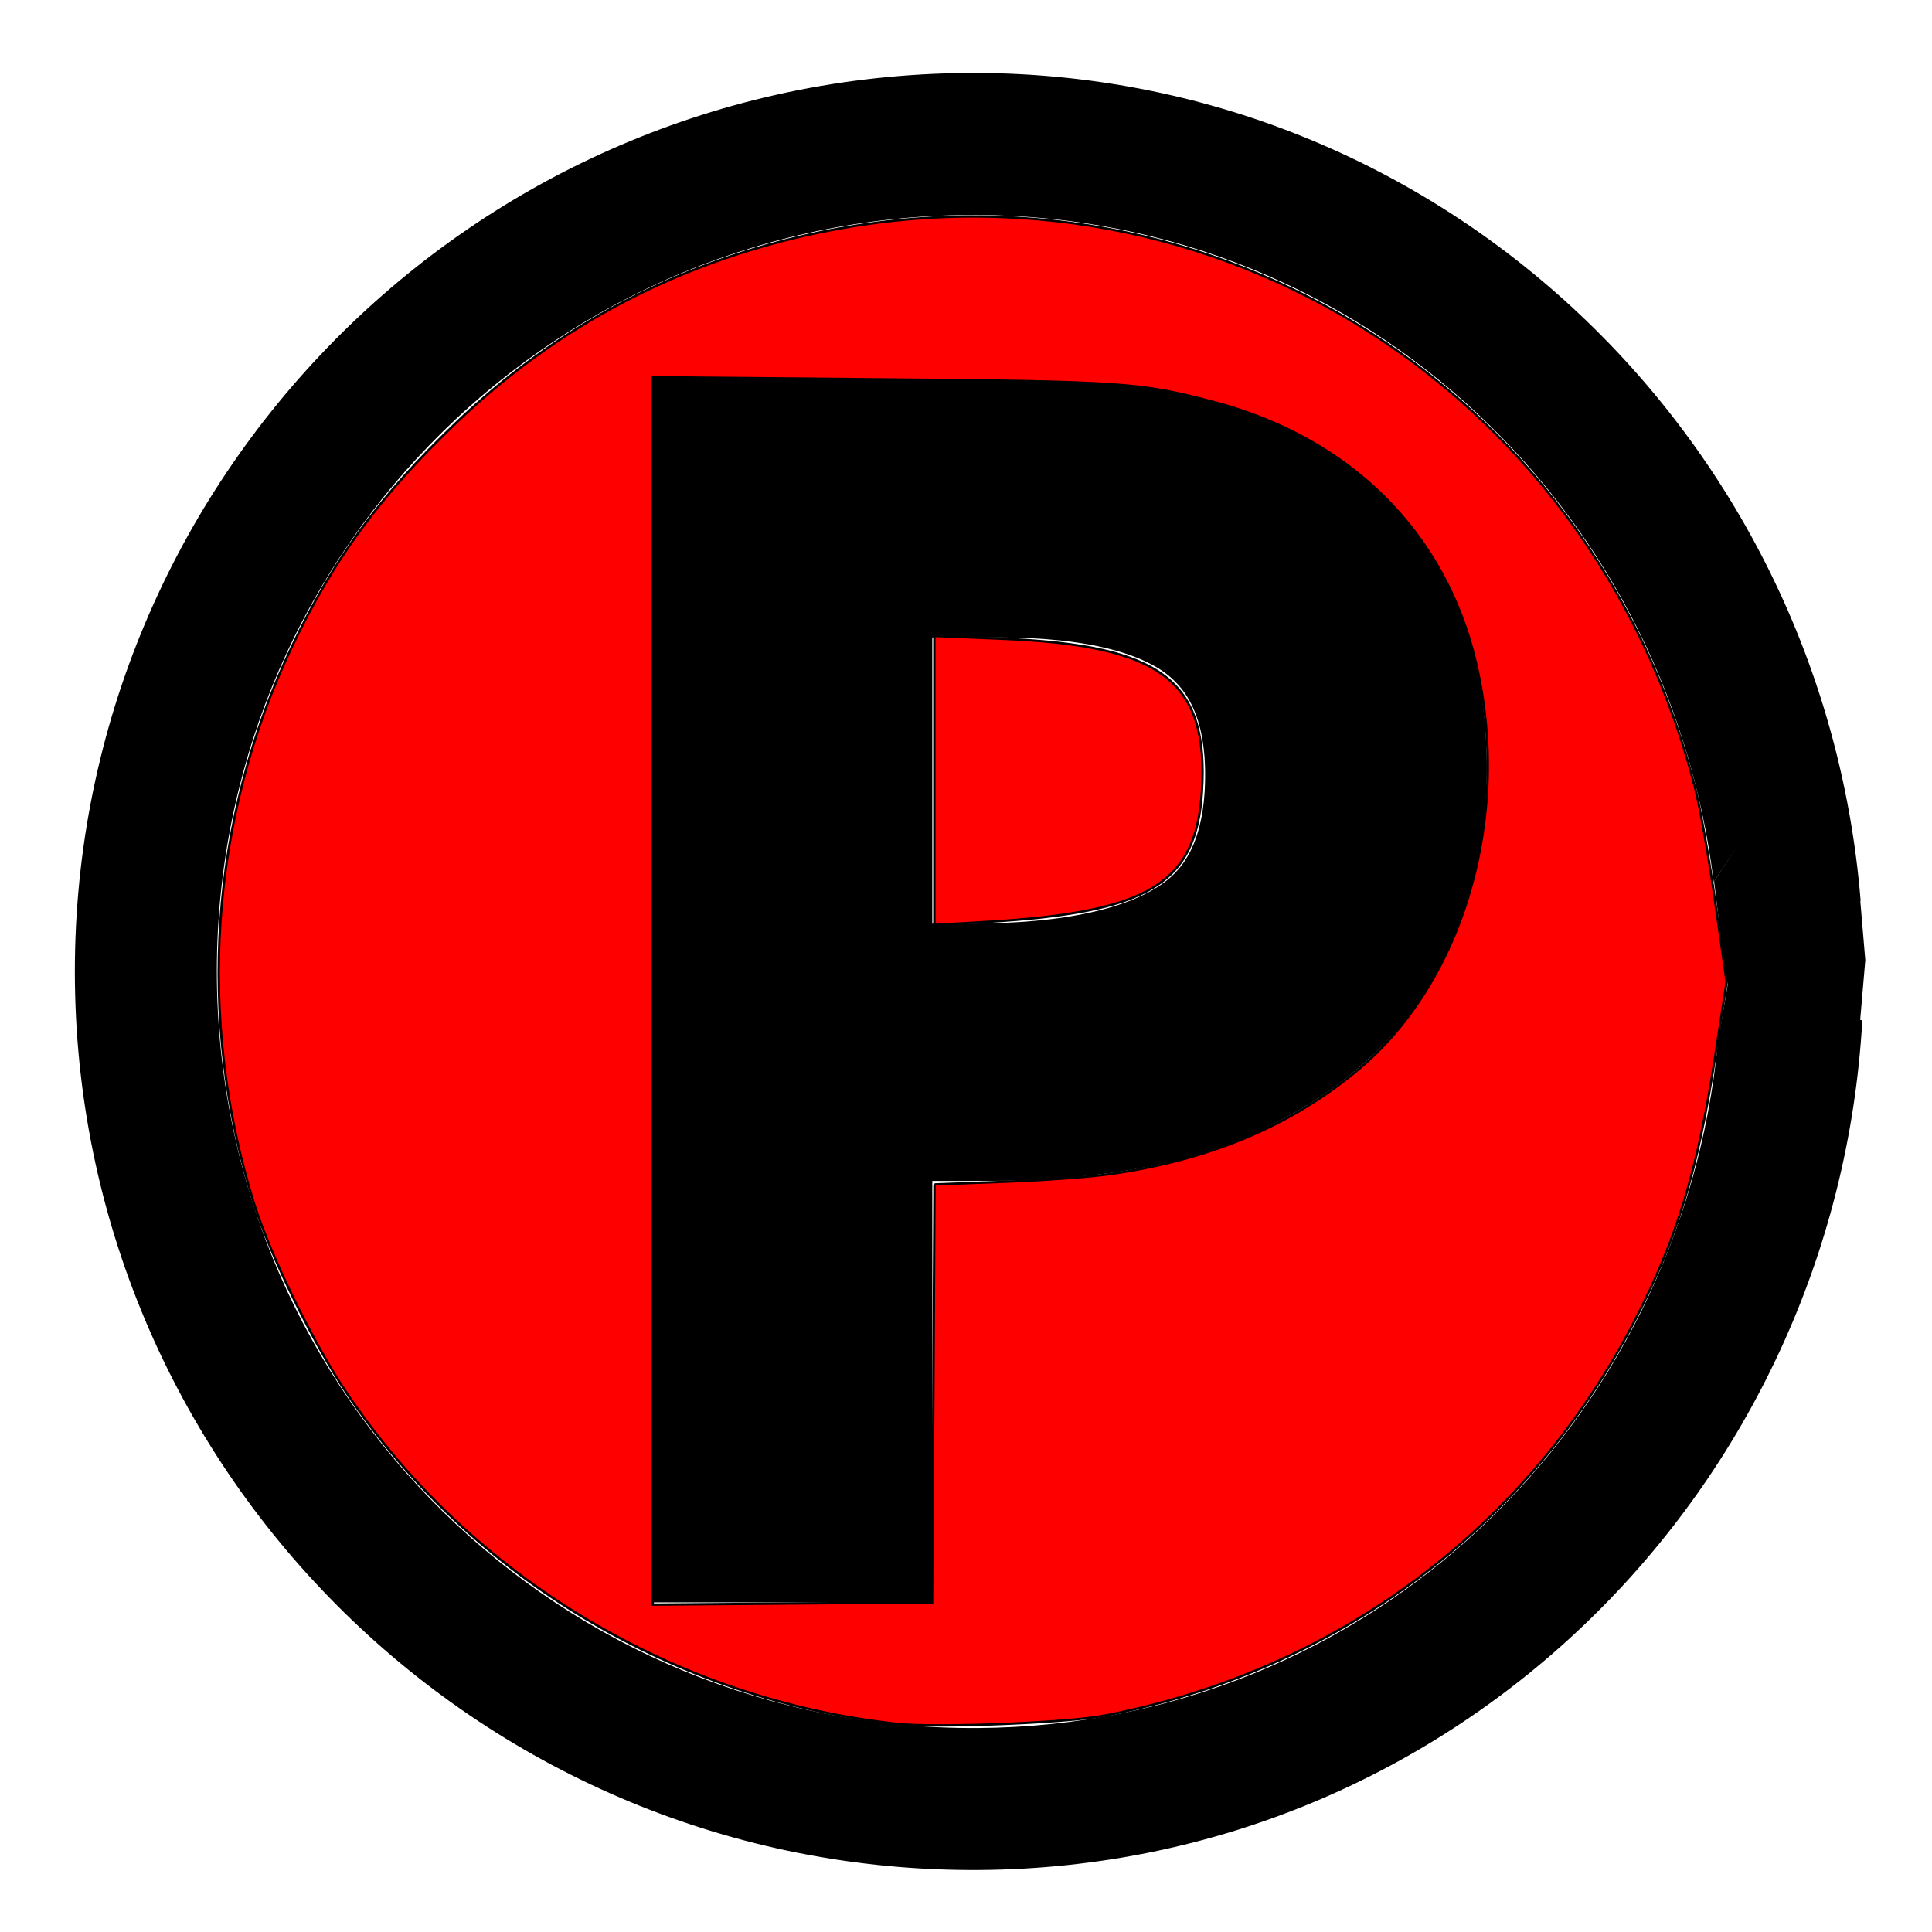
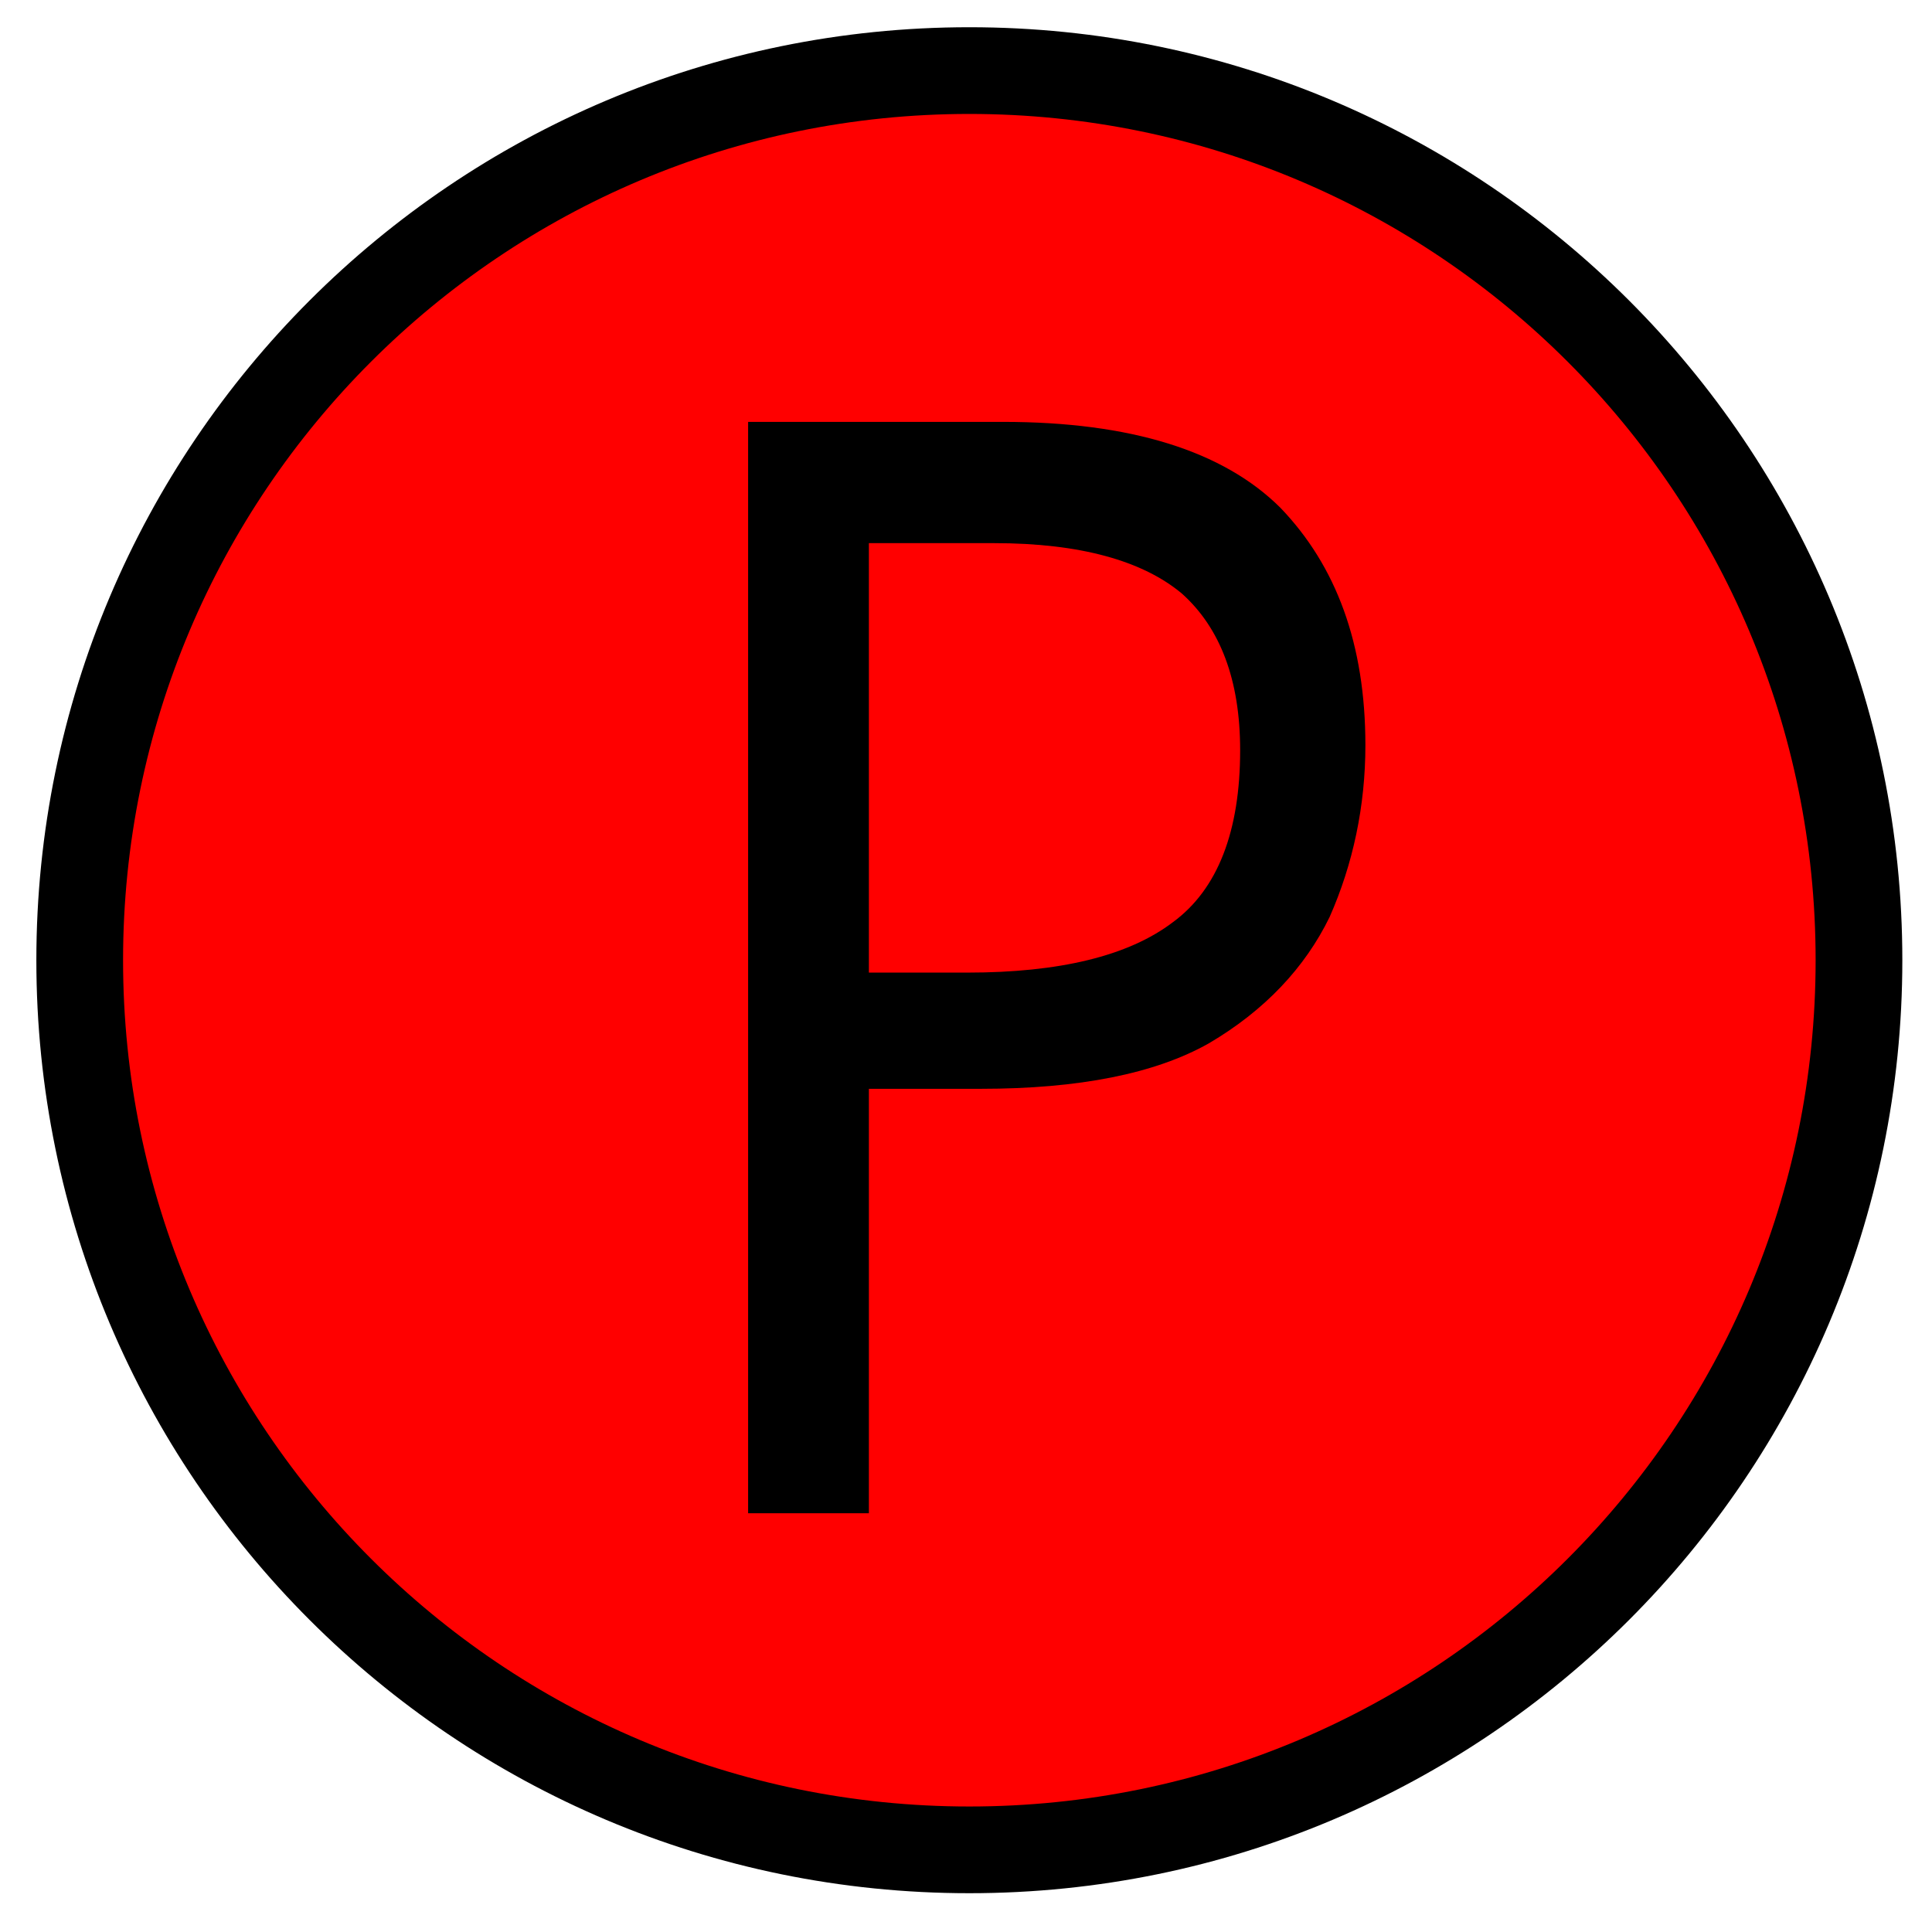
- <svg xmlns="http://www.w3.org/2000/svg" viewBox="0 0 24 24" version="1.1" id="svg6" width="24" height="24">
-   <defs id="defs3051">
-     <linearGradient id="linearGradient1067">
-       <stop style="stop-color:#000000;stop-opacity:1;" offset="0" id="stop1063" />
-       <stop style="stop-color:#000000;stop-opacity:0;" offset="1" id="stop1065" />
+ <svg xmlns="http://www.w3.org/2000/svg" width="24" height="24" viewBox="0 0 6.35 6.35" version="1.1" id="svg1585">
+   <defs id="defs1582">
+     <linearGradient id="linearGradient7329">
+       <stop style="stop-color:#000000;stop-opacity:1;" offset="0" id="stop7327" />
    </linearGradient>
-     <style type="text/css" id="current-color-scheme">
-       .ColorScheme-Text {
-         color:#232629;
-       }
-       .ColorScheme-NegativeText {
-         color:#da4453;
-       }
-       </style>
  </defs>
-   <g id="g807" transform="matrix(1.763593,0,0,1.763593,-1.714607,-2.070606)">
-     <path style="color:#000000;fill:#000000;fill-opacity:1;fill-rule:evenodd" d="M 7.709,1.689 C 4.235,1.755 1.456,4.624 1.5,8.098 1.544,11.572 4.393,14.367 7.867,14.346 11.22,14.325 13.902,11.668 14.09,8.361 l -0.015,-0.003 0.036,-0.421 -0.035,-0.414 0.002,-0.007 C 13.808,4.217 11.061,1.626 7.709,1.689 Z m 0.02,1 c 2.758,-0.052 4.985,2.016 5.314,4.697 l 0.183,-0.277 -0.18,0.274 0.045,0.369 0.051,0.356 -0.069,0.41 C 12.811,11.208 10.62,13.328 7.861,13.346 4.925,13.364 2.537,11.02 2.5,8.084 2.463,5.148 4.793,2.745 7.729,2.689 Z" id="path357" />
-     <text xml:space="preserve" style="font-size:10.667px;line-height:125%;font-family:sans-serif;letter-spacing:0px;word-spacing:0px;fill:none;stroke:#000000;stroke-width:1px;stroke-linecap:butt;stroke-linejoin:miter;stroke-opacity:1" x="5.04" y="11.961" id="text8233">
-       <tspan id="tspan8231" x="5.04" y="11.961">P</tspan>
+   <g id="layer1">
+     <circle style="fill:#ff0000;fill-rule:evenodd;stroke:#000000;stroke-width:0.285;stroke-linecap:butt;stroke-linejoin:miter;stroke-opacity:1;stroke-dasharray:none" id="path5799" cx="3.186" cy="3.156" r="2.924" />
+     <text xml:space="preserve" style="font-style:normal;font-weight:normal;font-size:4.713px;line-height:125%;font-family:sans-serif;letter-spacing:0px;word-spacing:0px;fill:#000000;fill-opacity:1;stroke:none;stroke-width:0.442px;stroke-linecap:butt;stroke-linejoin:miter;stroke-opacity:1" x="2.16" y="4.677" id="text4319" transform="scale(0.94091,1.062801)">
+       <tspan id="tspan4317" x="2.16" y="4.677" style="font-size:4.713px;stroke-width:0.442px">Р</tspan>
    </text>
-     <path style="fill:#ff0000;fill-opacity:1;stroke:#000000;stroke-width:0.033;stroke-linecap:round;stroke-linejoin:round;stroke-opacity:1;paint-order:stroke fill markers" d="M 7.297,13.309 C 5.736,13.142 4.292,12.276 3.422,10.983 3.187,10.635 2.884,10.015 2.769,9.649 2.363,8.352 2.459,6.943 3.034,5.736 3.331,5.113 3.651,4.676 4.185,4.164 4.862,3.515 5.649,3.084 6.561,2.861 9.392,2.17 12.174,3.866 12.905,6.729 c 0.034,0.132 0.097,0.492 0.141,0.801 l 0.08,0.561 -0.08,0.52 c -0.124,0.807 -0.267,1.28 -0.564,1.857 -0.755,1.466 -2.096,2.467 -3.733,2.783 -0.259,0.05 -1.183,0.087 -1.453,0.058 z m 0.258,-2.312 0.008,-1.472 0.492,-0.019 C 8.326,9.496 8.657,9.472 8.792,9.452 9.49,9.353 10.06,9.115 10.533,8.724 11.291,8.099 11.634,6.919 11.374,5.831 11.154,4.912 10.483,4.249 9.517,3.996 9.003,3.861 8.877,3.853 7.195,3.838 L 5.562,3.823 v 4.331 4.331 l 0.992,-0.008 0.992,-0.008 z" id="path8235" />
-     <path style="fill:#ff0000;fill-opacity:1;stroke:#000000;stroke-width:0.033;stroke-linecap:round;stroke-linejoin:round;stroke-opacity:1;paint-order:stroke fill markers" d="M 7.562,6.671 V 5.662 l 0.477,0.02 c 1.116,0.047 1.439,0.295 1.391,1.067 -0.04,0.643 -0.37,0.843 -1.5,0.91 L 7.562,7.68 Z" id="path8237" />
  </g>
</svg>
